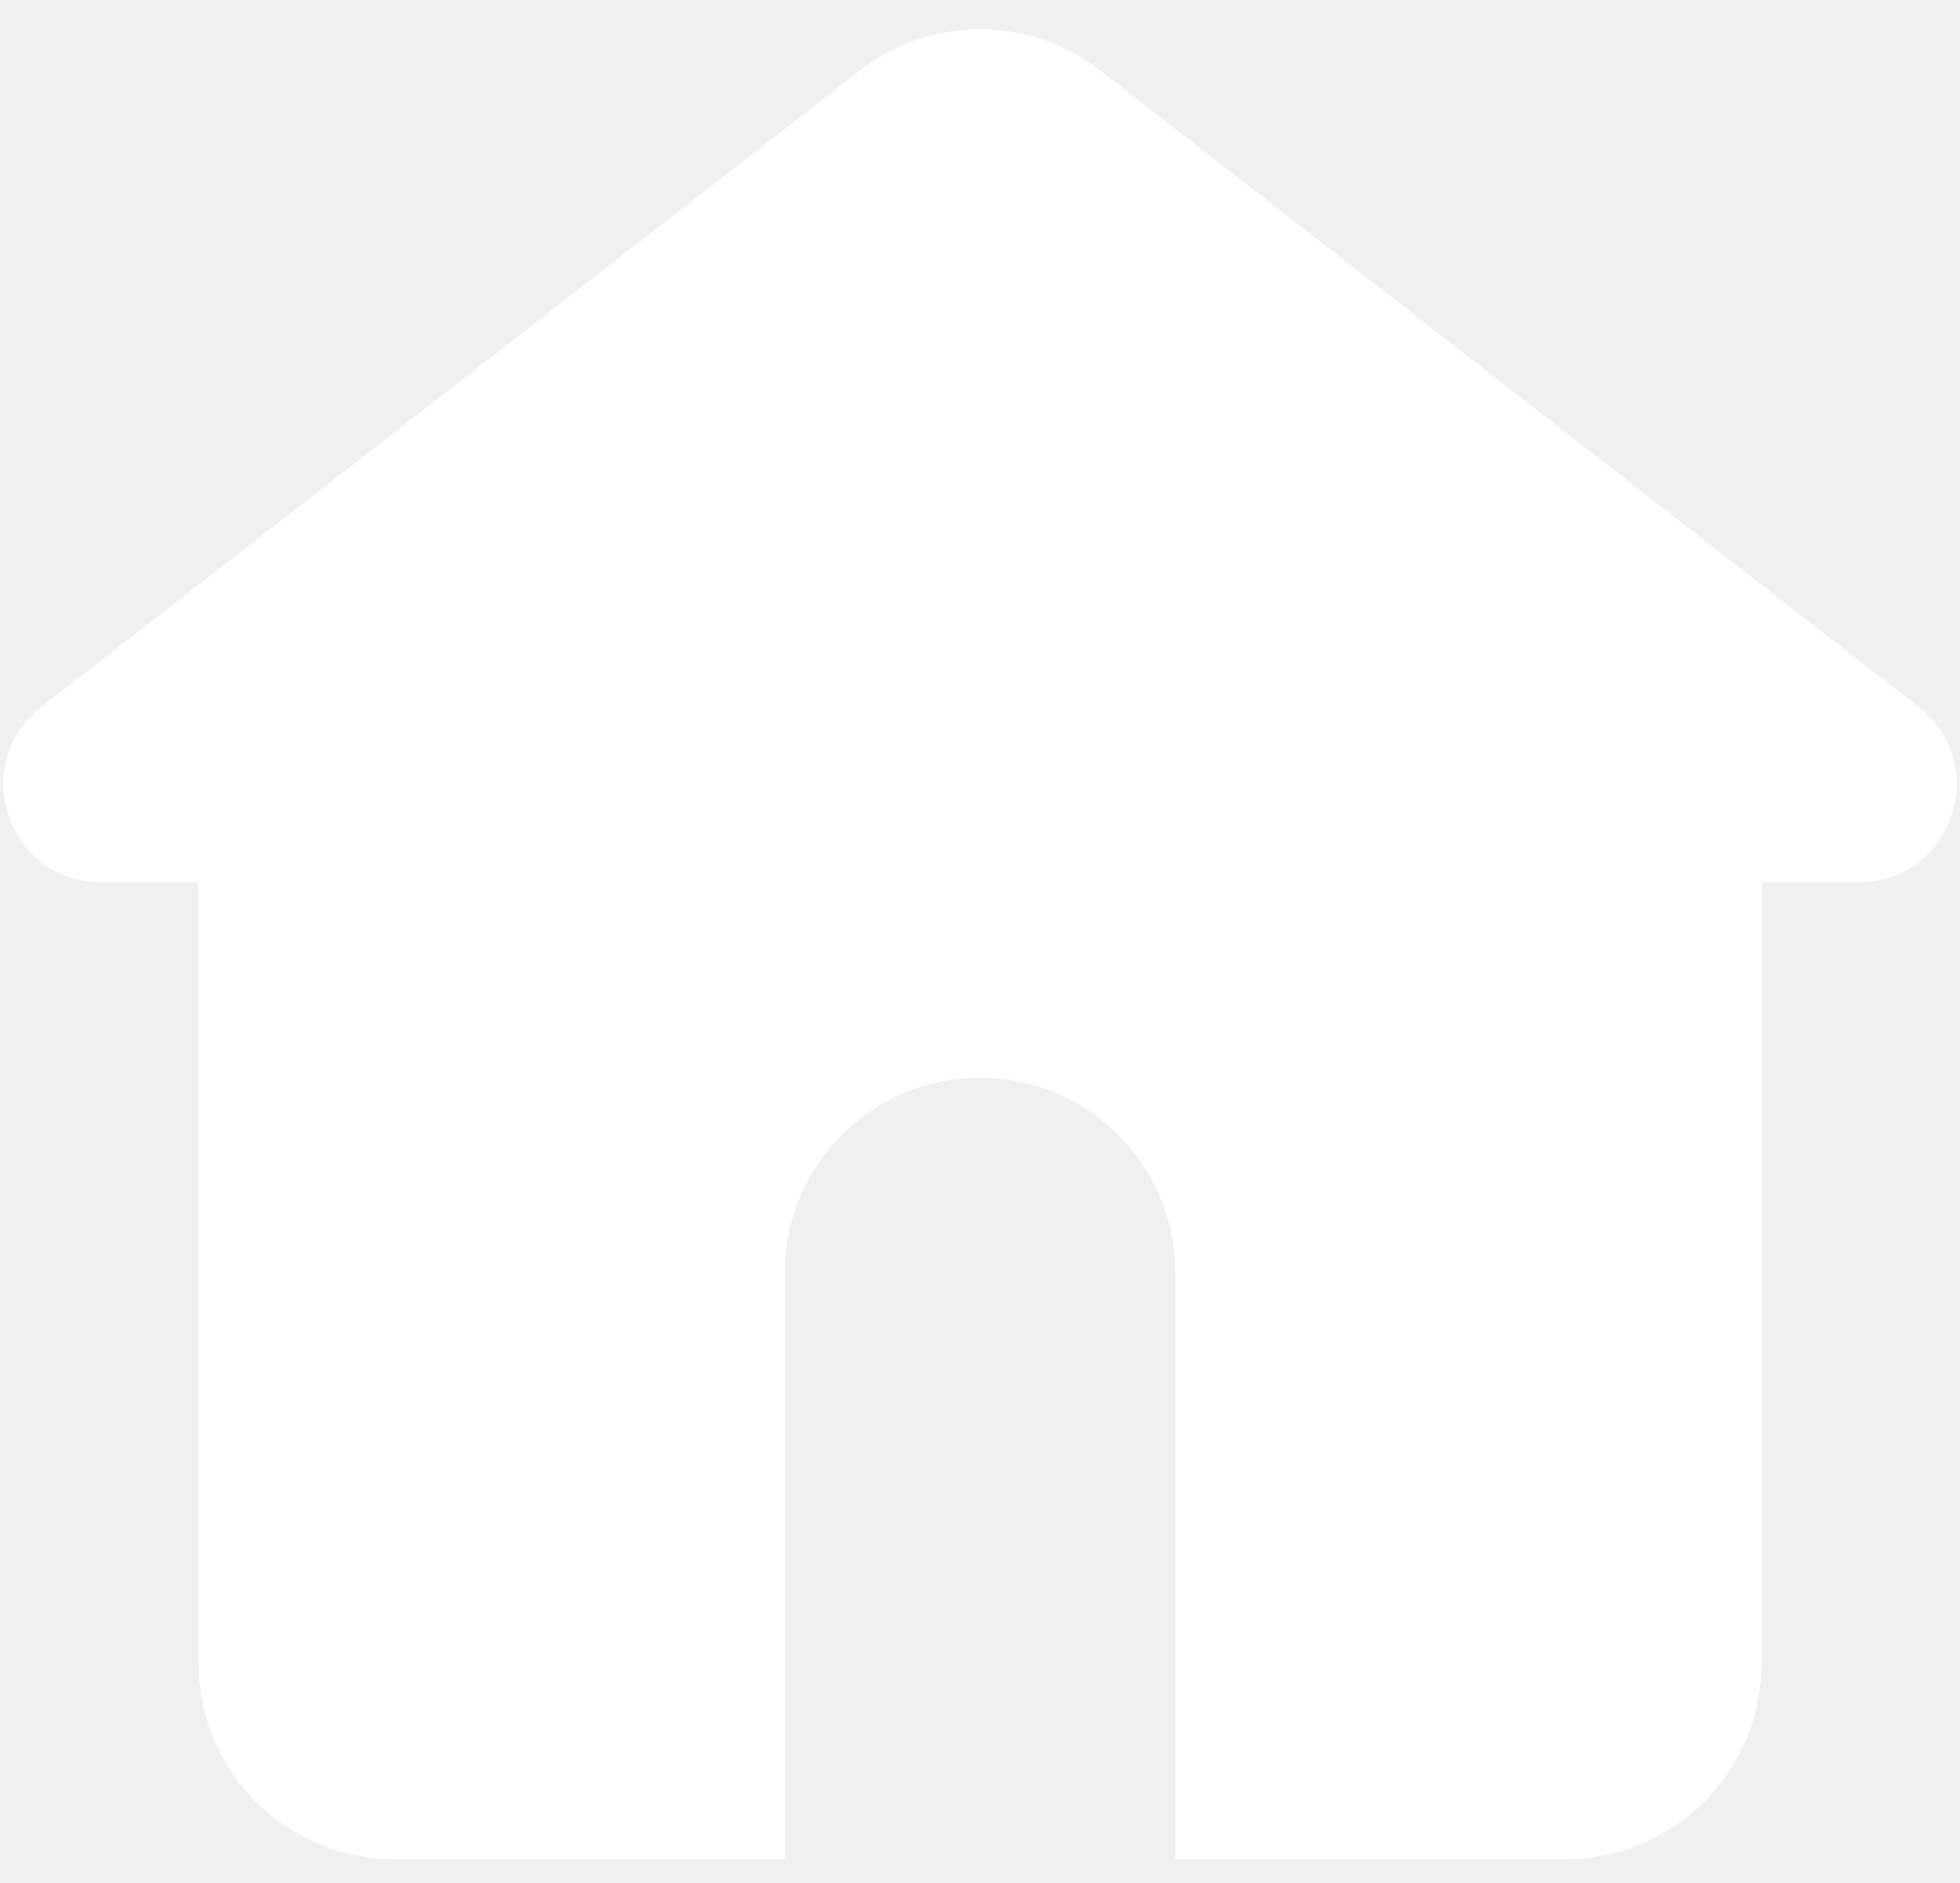
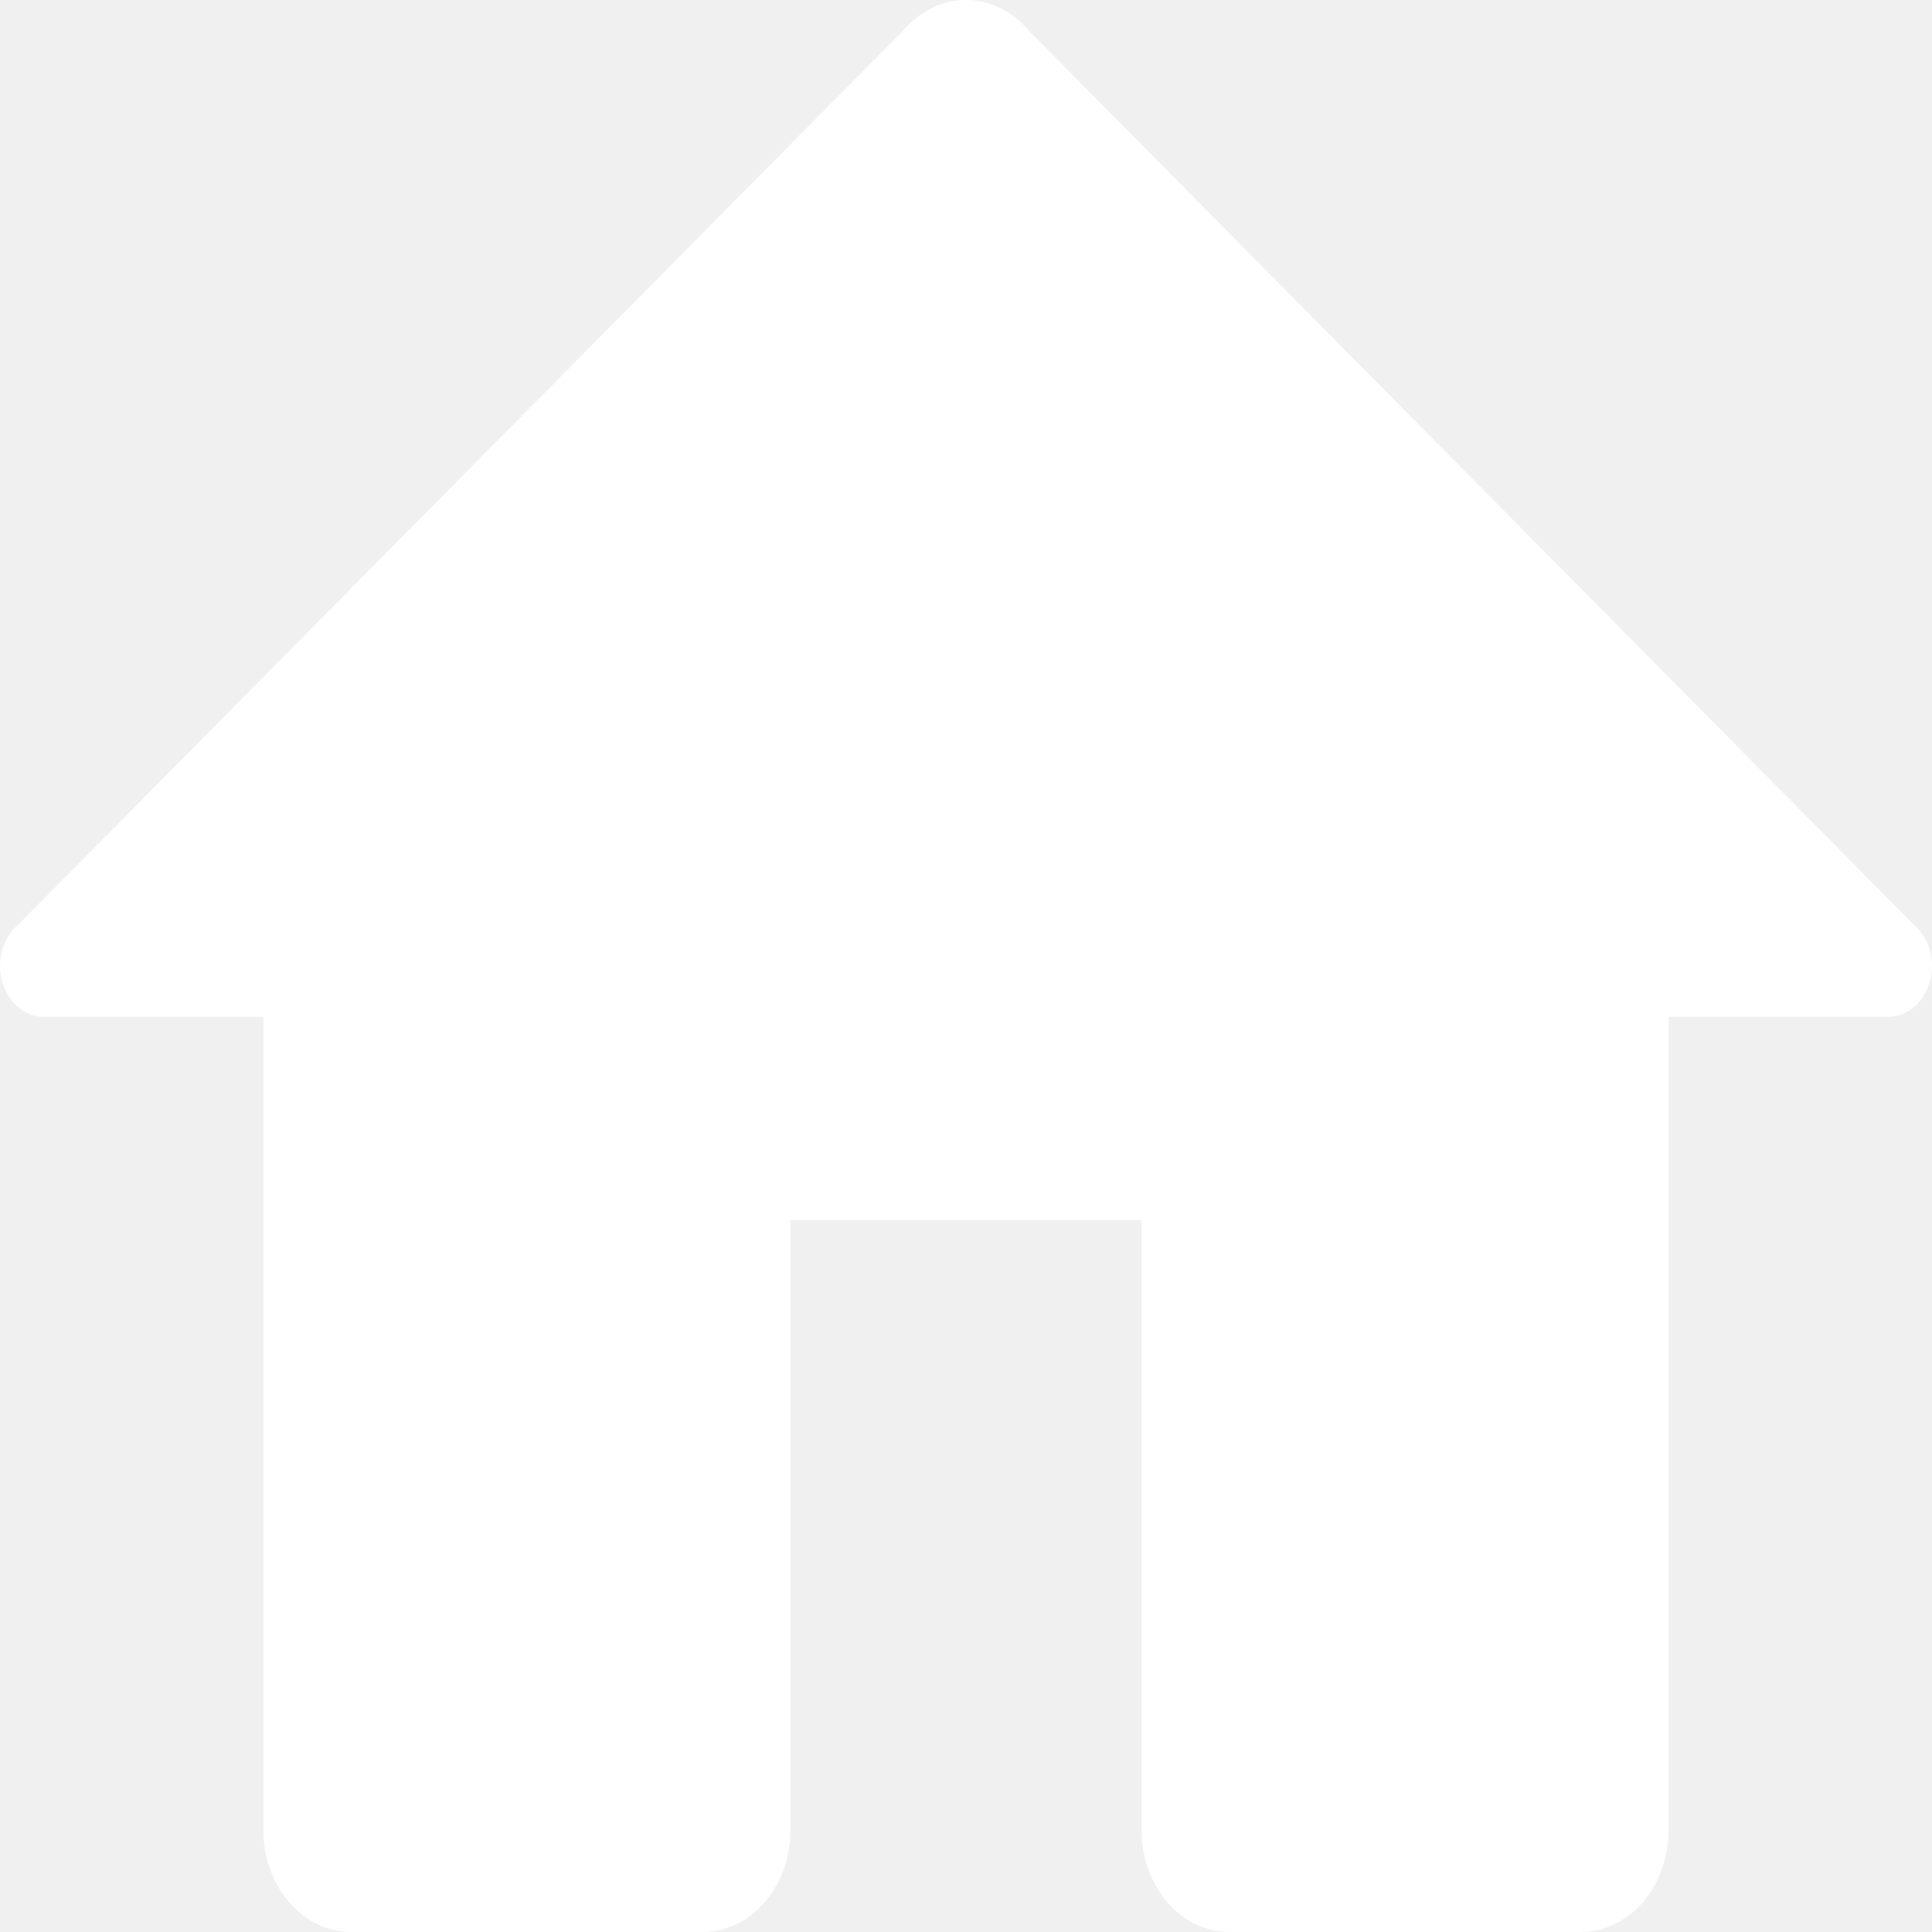
- <svg xmlns="http://www.w3.org/2000/svg" width="51" height="49" viewBox="0 0 51 49" fill="none">
-   <path d="M28.622 1.832C27.73 1.138 26.631 0.761 25.501 0.761C24.37 0.761 23.272 1.138 22.38 1.832L1.07 18.404C-0.841 19.896 0.211 22.958 2.634 22.958H5.168V43.292C5.168 44.64 5.703 45.933 6.657 46.886C7.61 47.839 8.903 48.375 10.251 48.375H20.418V33.125C20.418 31.777 20.953 30.484 21.907 29.53C22.86 28.577 24.153 28.042 25.501 28.042C26.849 28.042 28.142 28.577 29.095 29.53C30.049 30.484 30.584 31.777 30.584 33.125V48.375H40.751C42.099 48.375 43.392 47.839 44.345 46.886C45.299 45.933 45.834 44.64 45.834 43.292V22.958H48.368C50.788 22.958 51.845 19.896 49.931 18.406L28.622 1.832Z" fill="white" />
+ <svg xmlns="http://www.w3.org/2000/svg" width="30" height="30" viewBox="0 0 30 30" fill="none">
+   <path d="M15 0C14.82 2.67847e-05 14.641 0.041 14.475 0.122C14.308 0.202 14.157 0.32 14.03 0.469L0.277 14.365C0.191 14.438 0.121 14.534 0.073 14.644C0.025 14.755 -4.1014e-06 14.876 5.03443e-10 15C5.03444e-10 15.209 0.072 15.41 0.2 15.558C0.328 15.706 0.501 15.79 0.682 15.79H4.091V28.421C4.091 29.293 4.702 30 5.455 30H10.909C11.662 30 12.273 29.293 12.273 28.421V18.947H17.727V28.421C17.727 29.293 18.338 30 19.091 30H24.546C25.298 30 25.909 29.293 25.909 28.421V15.79H29.318C29.499 15.79 29.672 15.706 29.8 15.558C29.928 15.41 30 15.209 30 15C30 14.876 29.975 14.755 29.927 14.644C29.879 14.534 29.809 14.438 29.723 14.365L15.977 0.478C15.975 0.475 15.972 0.472 15.97 0.469C15.843 0.32 15.692 0.202 15.525 0.122C15.359 0.041 15.18 2.67847e-05 15 0Z" fill="white" />
</svg>
